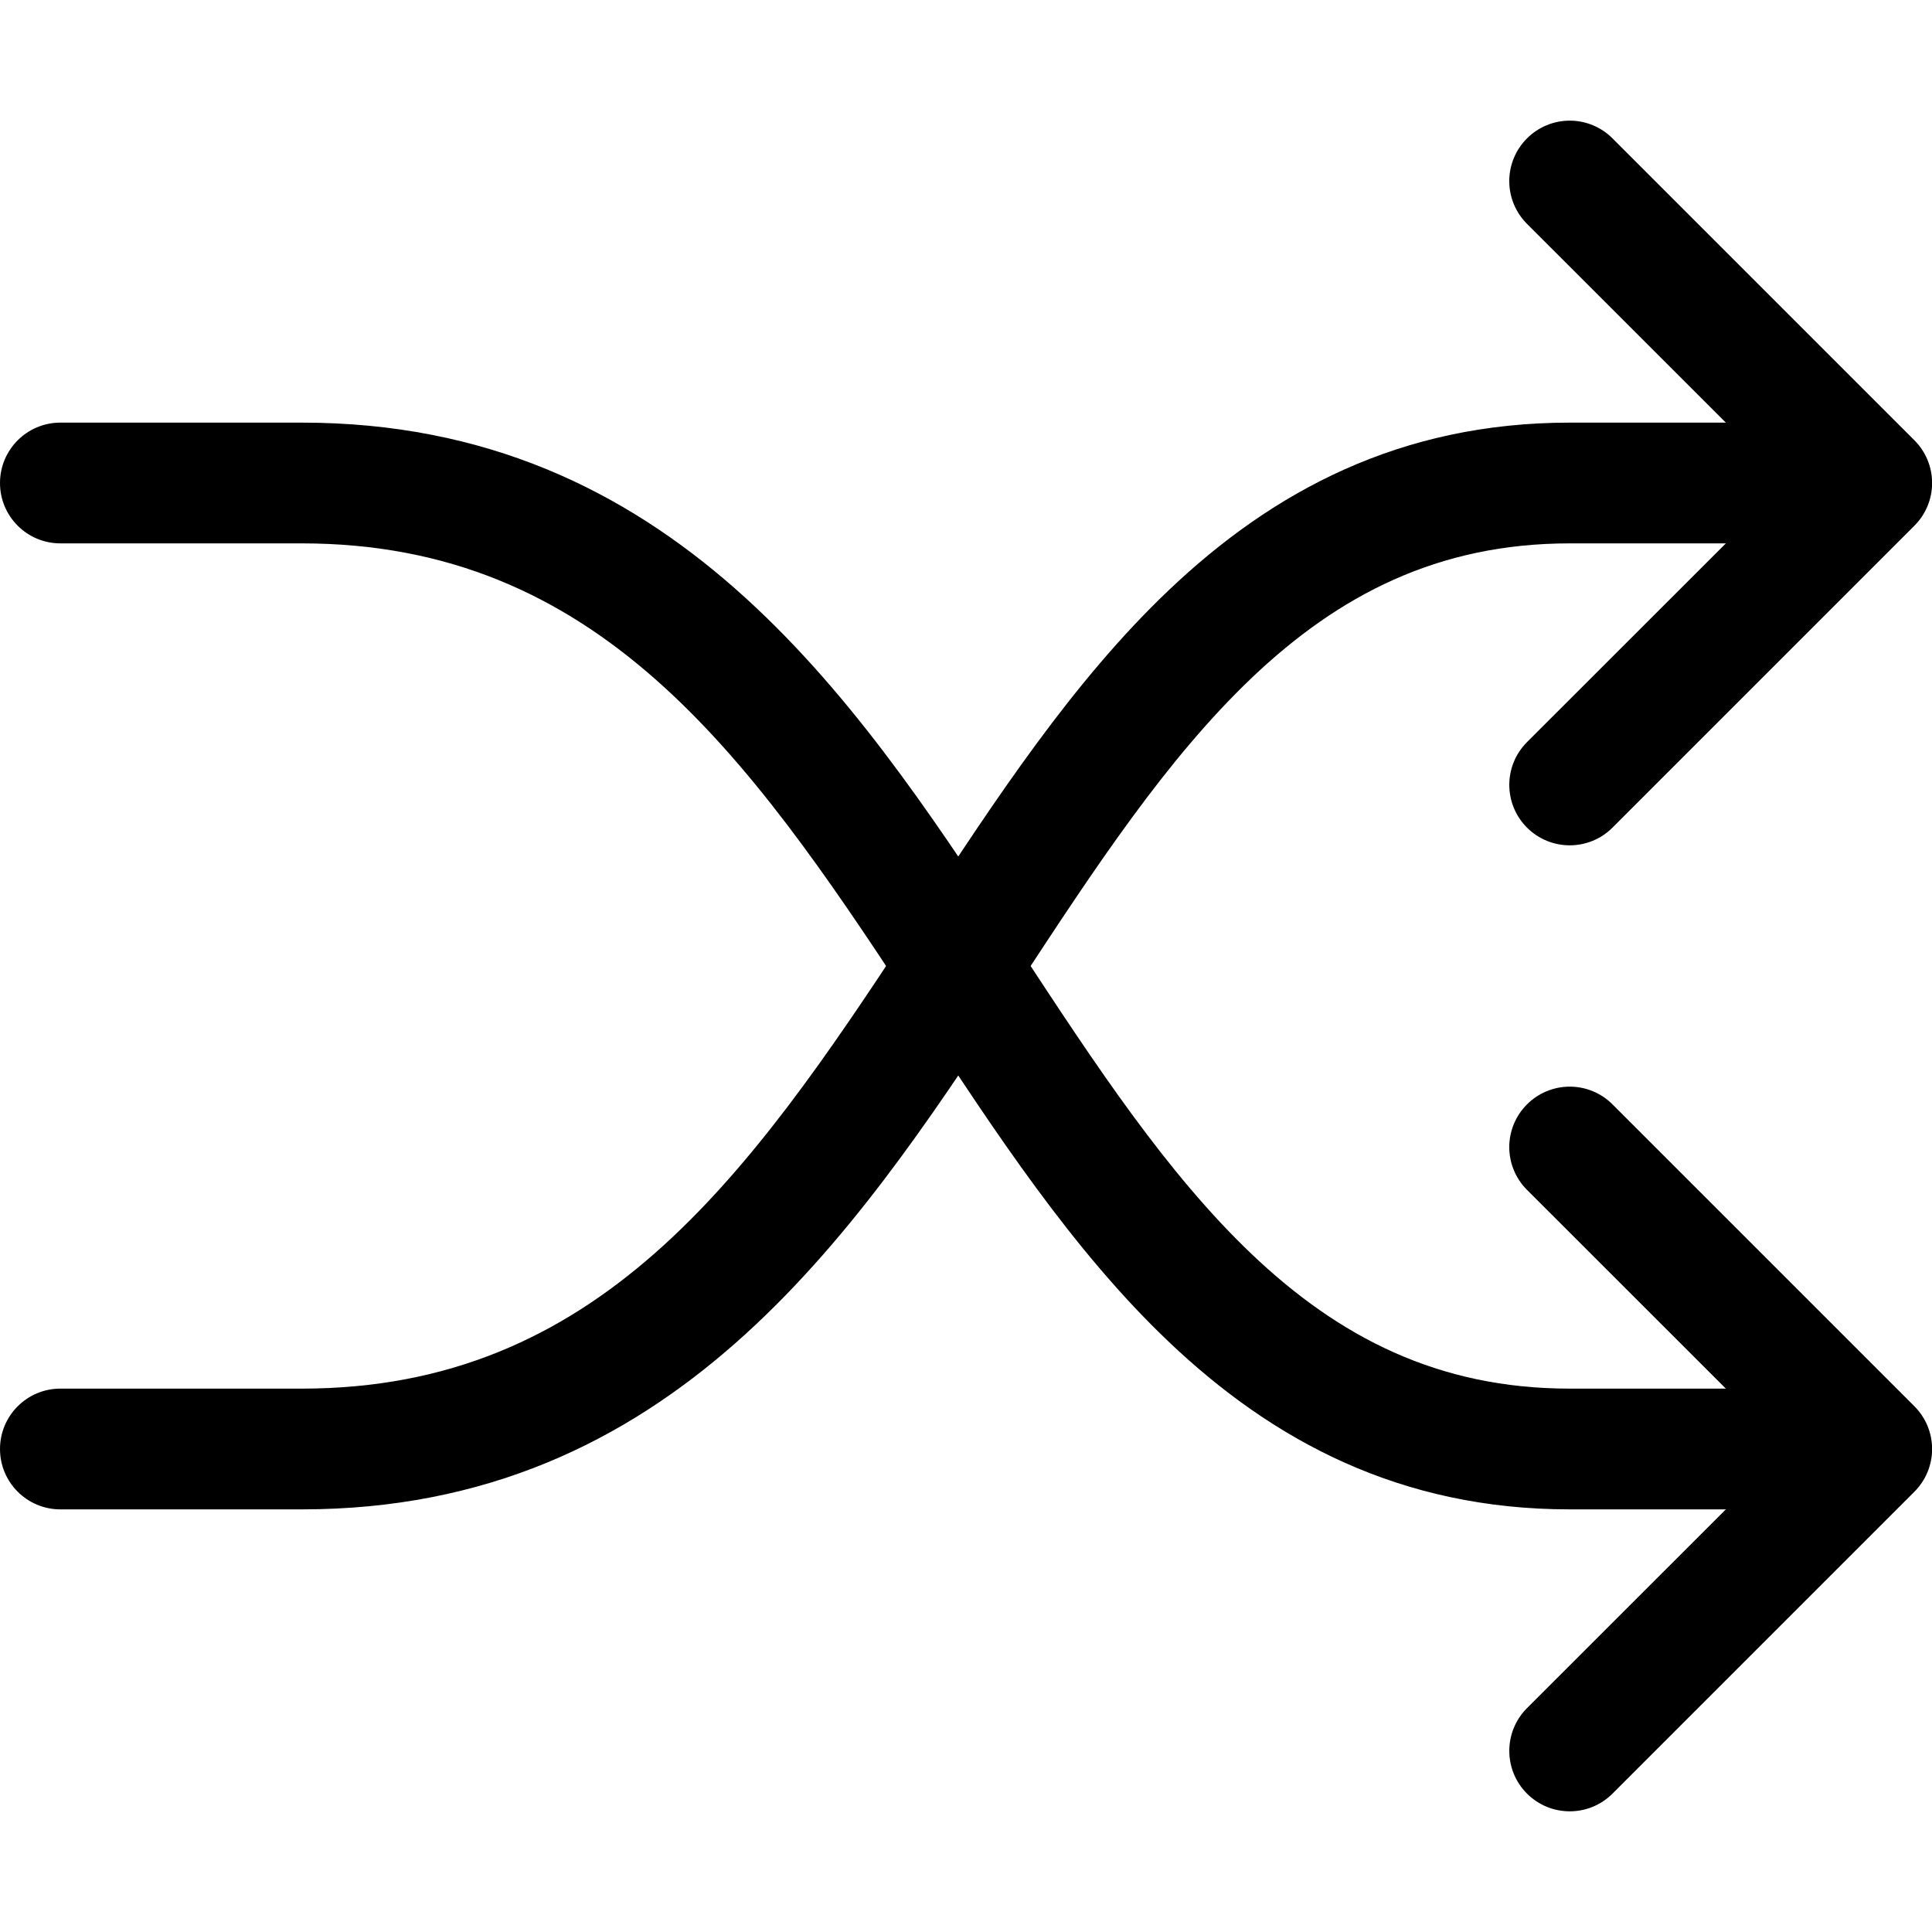
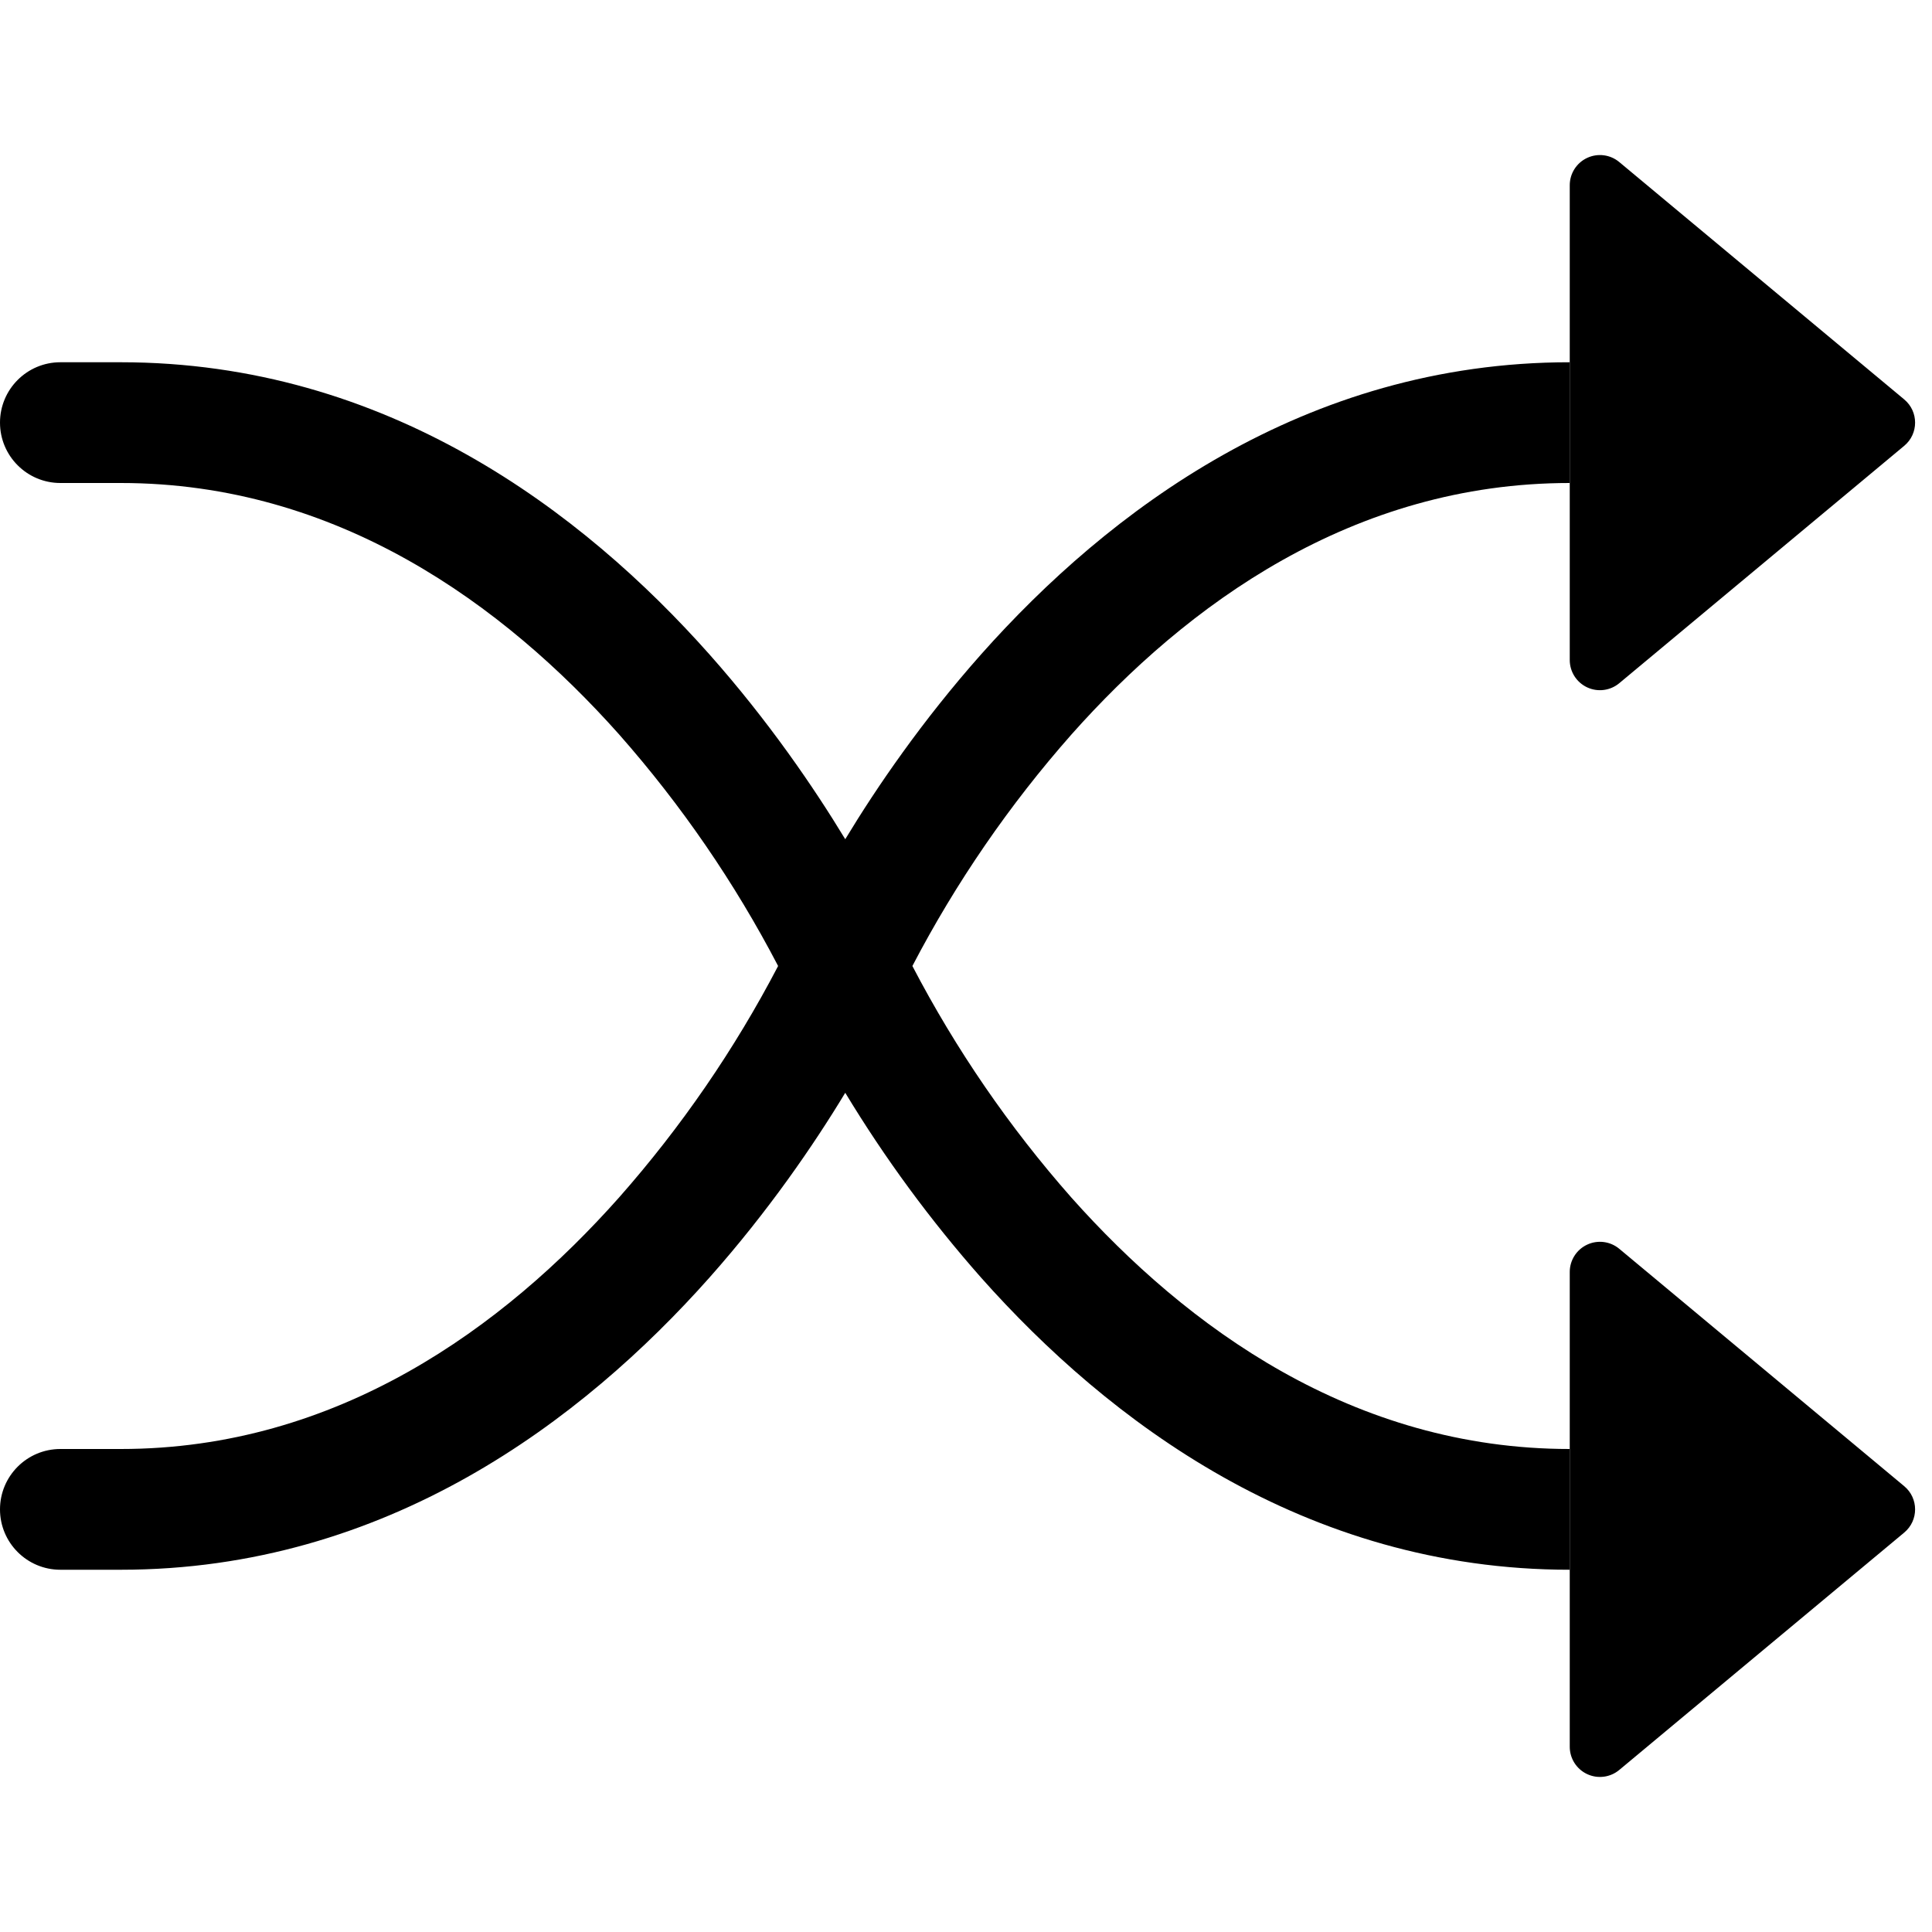
<svg xmlns="http://www.w3.org/2000/svg" width="1em" height="1em" viewBox="0 0 16 16" class="bi bi-shuffle" fill="currentColor">
-   <path fill-rule="evenodd" d="M12.646 1.146a.5.5 0 0 1 .708 0l2.5 2.5a.5.5 0 0 1 0 .708l-2.5 2.5a.5.5 0 0 1-.708-.708L14.793 4l-2.147-2.146a.5.5 0 0 1 0-.708zm0 8a.5.5 0 0 1 .708 0l2.5 2.5a.5.5 0 0 1 0 .708l-2.5 2.5a.5.5 0 0 1-.708-.708L14.793 12l-2.147-2.146a.5.5 0 0 1 0-.708z" />
-   <path fill-rule="evenodd" d="M0 4a.5.5 0 0 1 .5-.5h2c3.053 0 4.564 2.258 5.856 4.226l.08.123c.636.97 1.224 1.865 1.932 2.539.718.682 1.538 1.112 2.632 1.112h2a.5.5 0 0 1 0 1h-2c-1.406 0-2.461-.57-3.321-1.388-.795-.755-1.441-1.742-2.055-2.679l-.105-.159C6.186 6.242 4.947 4.5 2.5 4.5h-2A.5.5 0 0 1 0 4z" />
-   <path fill-rule="evenodd" d="M0 12a.5.5 0 0 0 .5.5h2c3.053 0 4.564-2.258 5.856-4.226l.08-.123c.636-.97 1.224-1.865 1.932-2.539C11.086 4.93 11.906 4.5 13 4.5h2a.5.5 0 0 0 0-1h-2c-1.406 0-2.461.57-3.321 1.388-.795.755-1.441 1.742-2.055 2.679l-.105.159C6.186 9.758 4.947 11.5 2.5 11.5h-2a.5.5 0 0 0-.5.5z" />
+   <path fill-rule="evenodd" d="M0 3.5A.5.5 0 0 1 .5 3H1c2.202 0 3.827 1.24 4.874 2.418.49.552.865 1.102 1.126 1.532.26-.43.636-.98 1.126-1.532C9.173 4.24 10.798 3 13 3v1c-1.798 0-3.173 1.01-4.126 2.082A9.624 9.624 0 0 0 7.556 8a9.624 9.624 0 0 0 1.317 1.918C9.828 10.99 11.204 12 13 12v1c-2.202 0-3.827-1.24-4.874-2.418A10.595 10.595 0 0 1 7 9.05c-.26.43-.636.98-1.126 1.532C4.827 11.76 3.202 13 1 13H.5a.5.5 0 0 1 0-1H1c1.798 0 3.173-1.01 4.126-2.082A9.624 9.624 0 0 0 6.444 8a9.624 9.624 0 0 0-1.317-1.918C4.172 5.01 2.796 4 1 4H.5a.5.5 0 0 1-.5-.5z" />
+   <path d="M13 5.466V1.534a.25.25 0 0 1 .41-.192l2.36 1.966c.12.1.12.284 0 .384l-2.36 1.966a.25.25 0 0 1-.41-.192zm0 9v-3.932a.25.25 0 0 1 .41-.192l2.36 1.966c.12.1.12.284 0 .384l-2.36 1.966a.25.25 0 0 1-.41-.192z" />
</svg>
